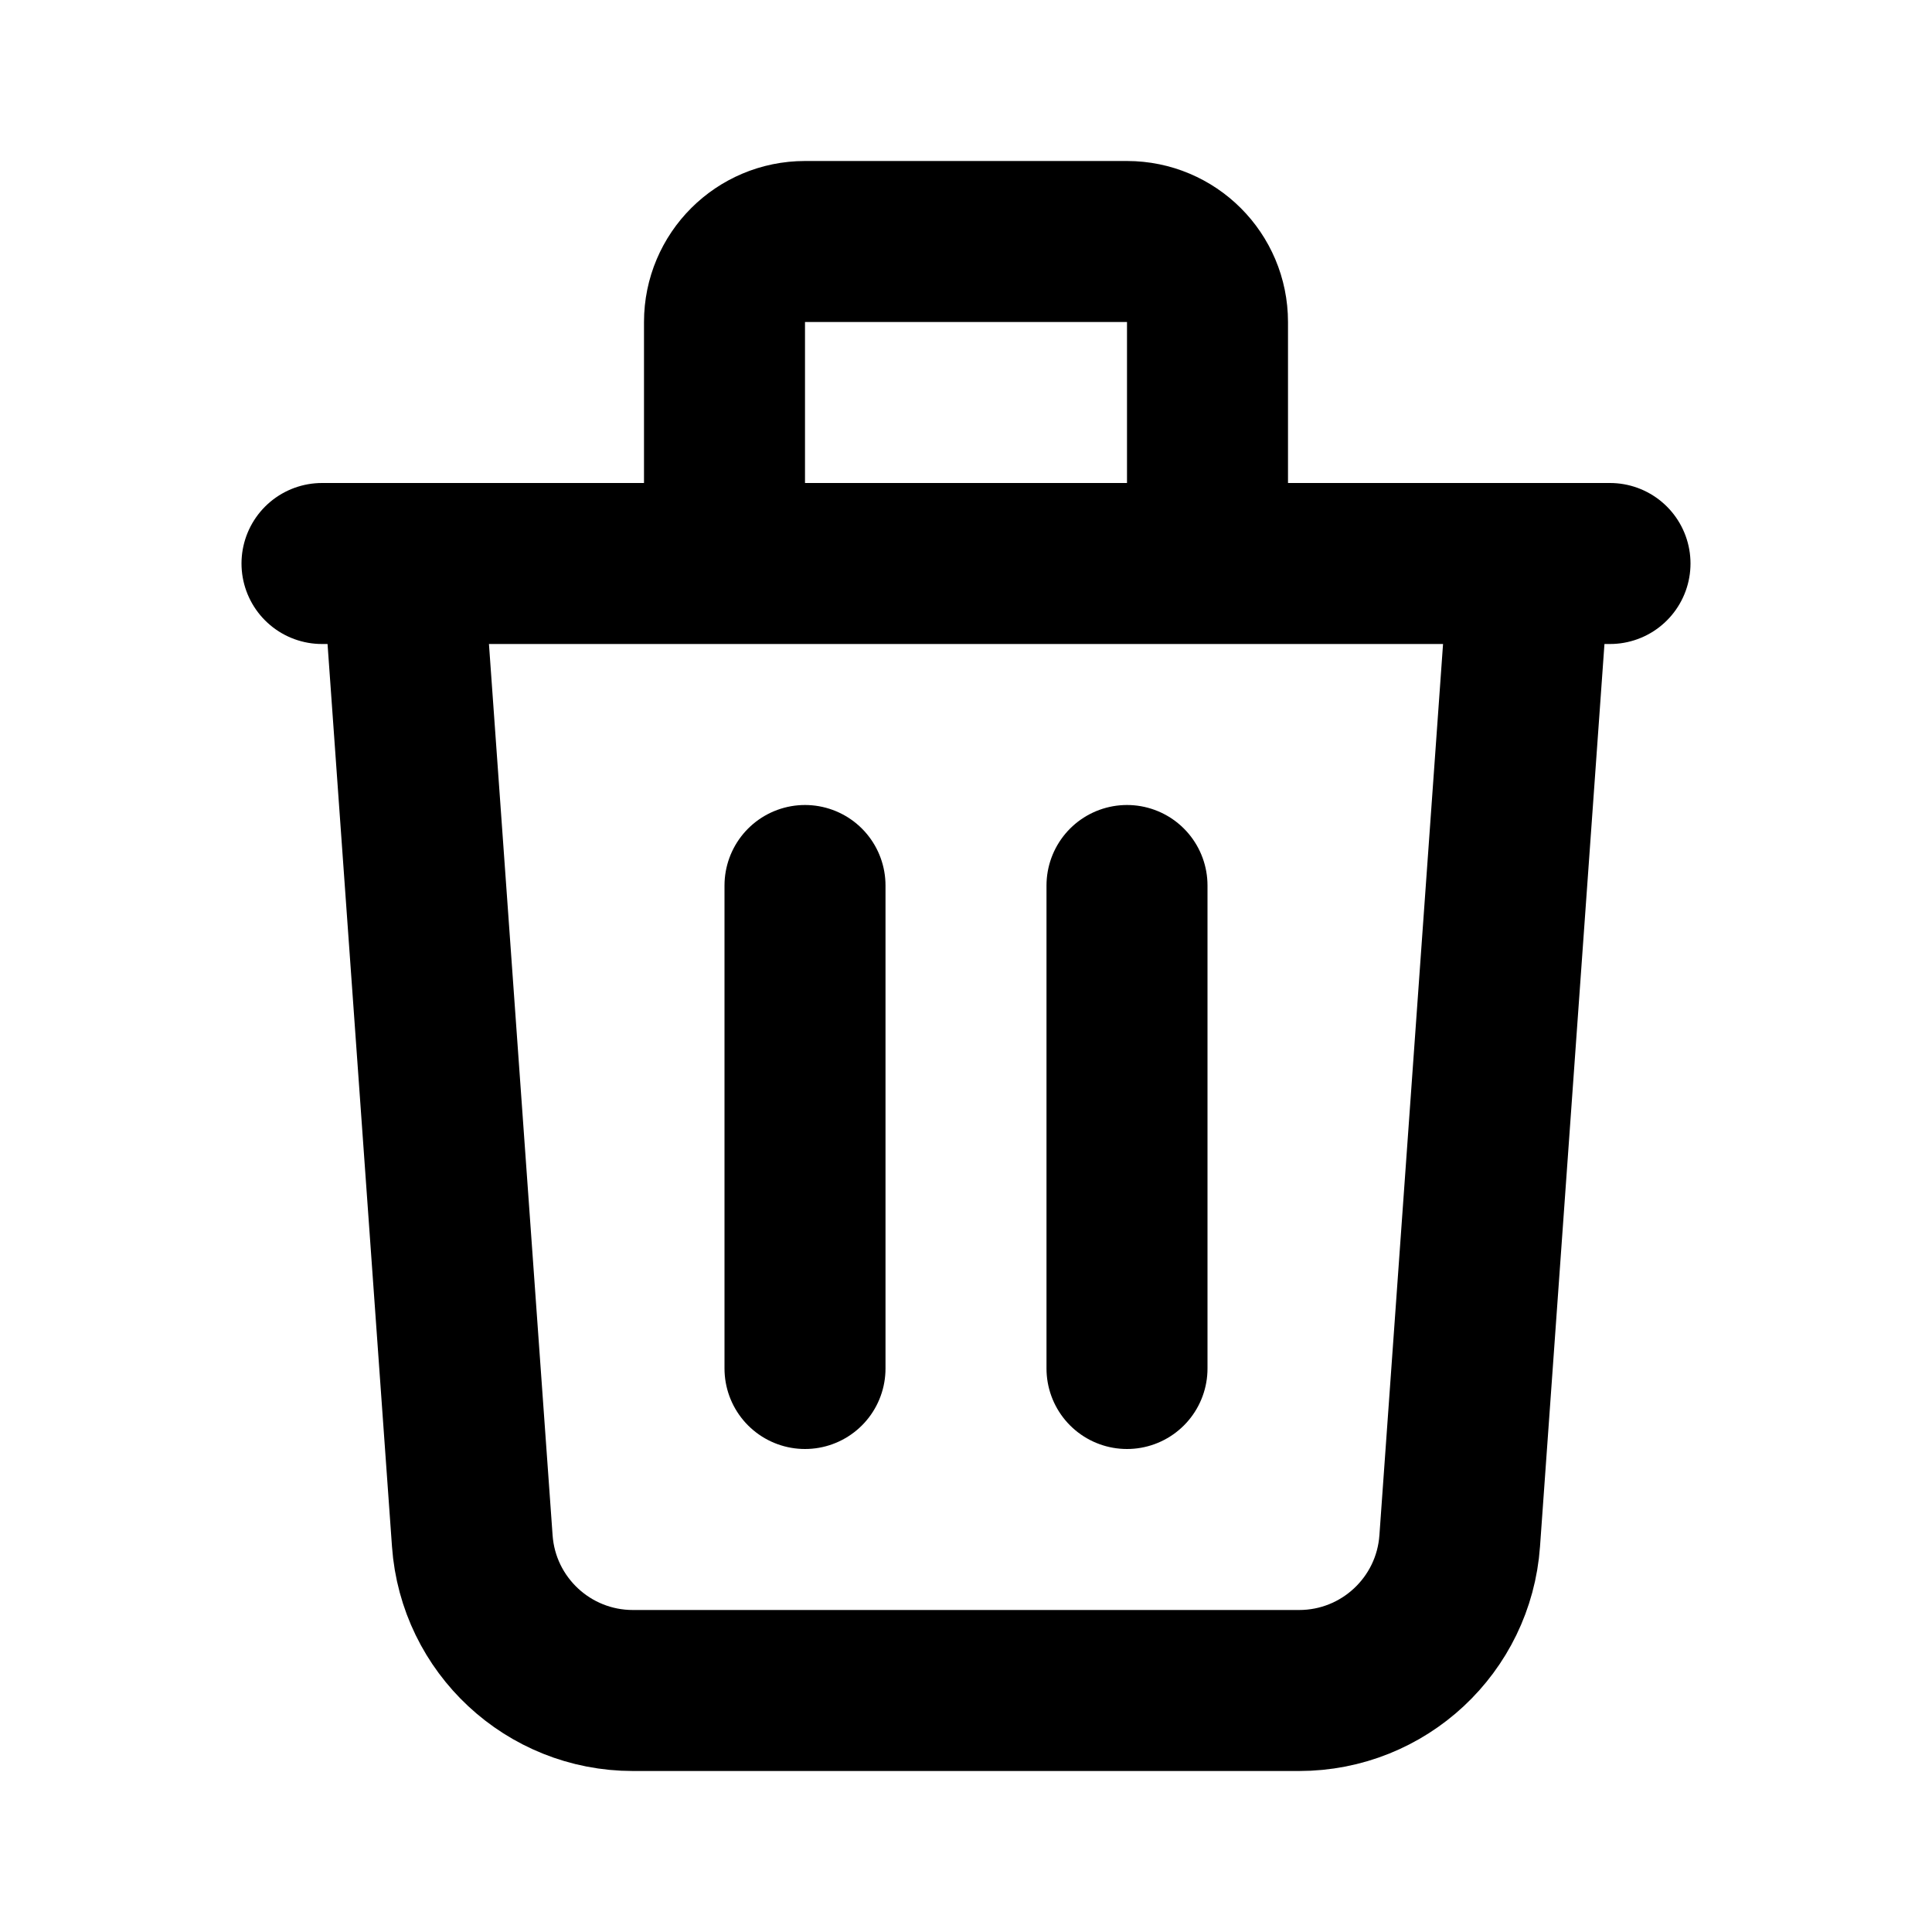
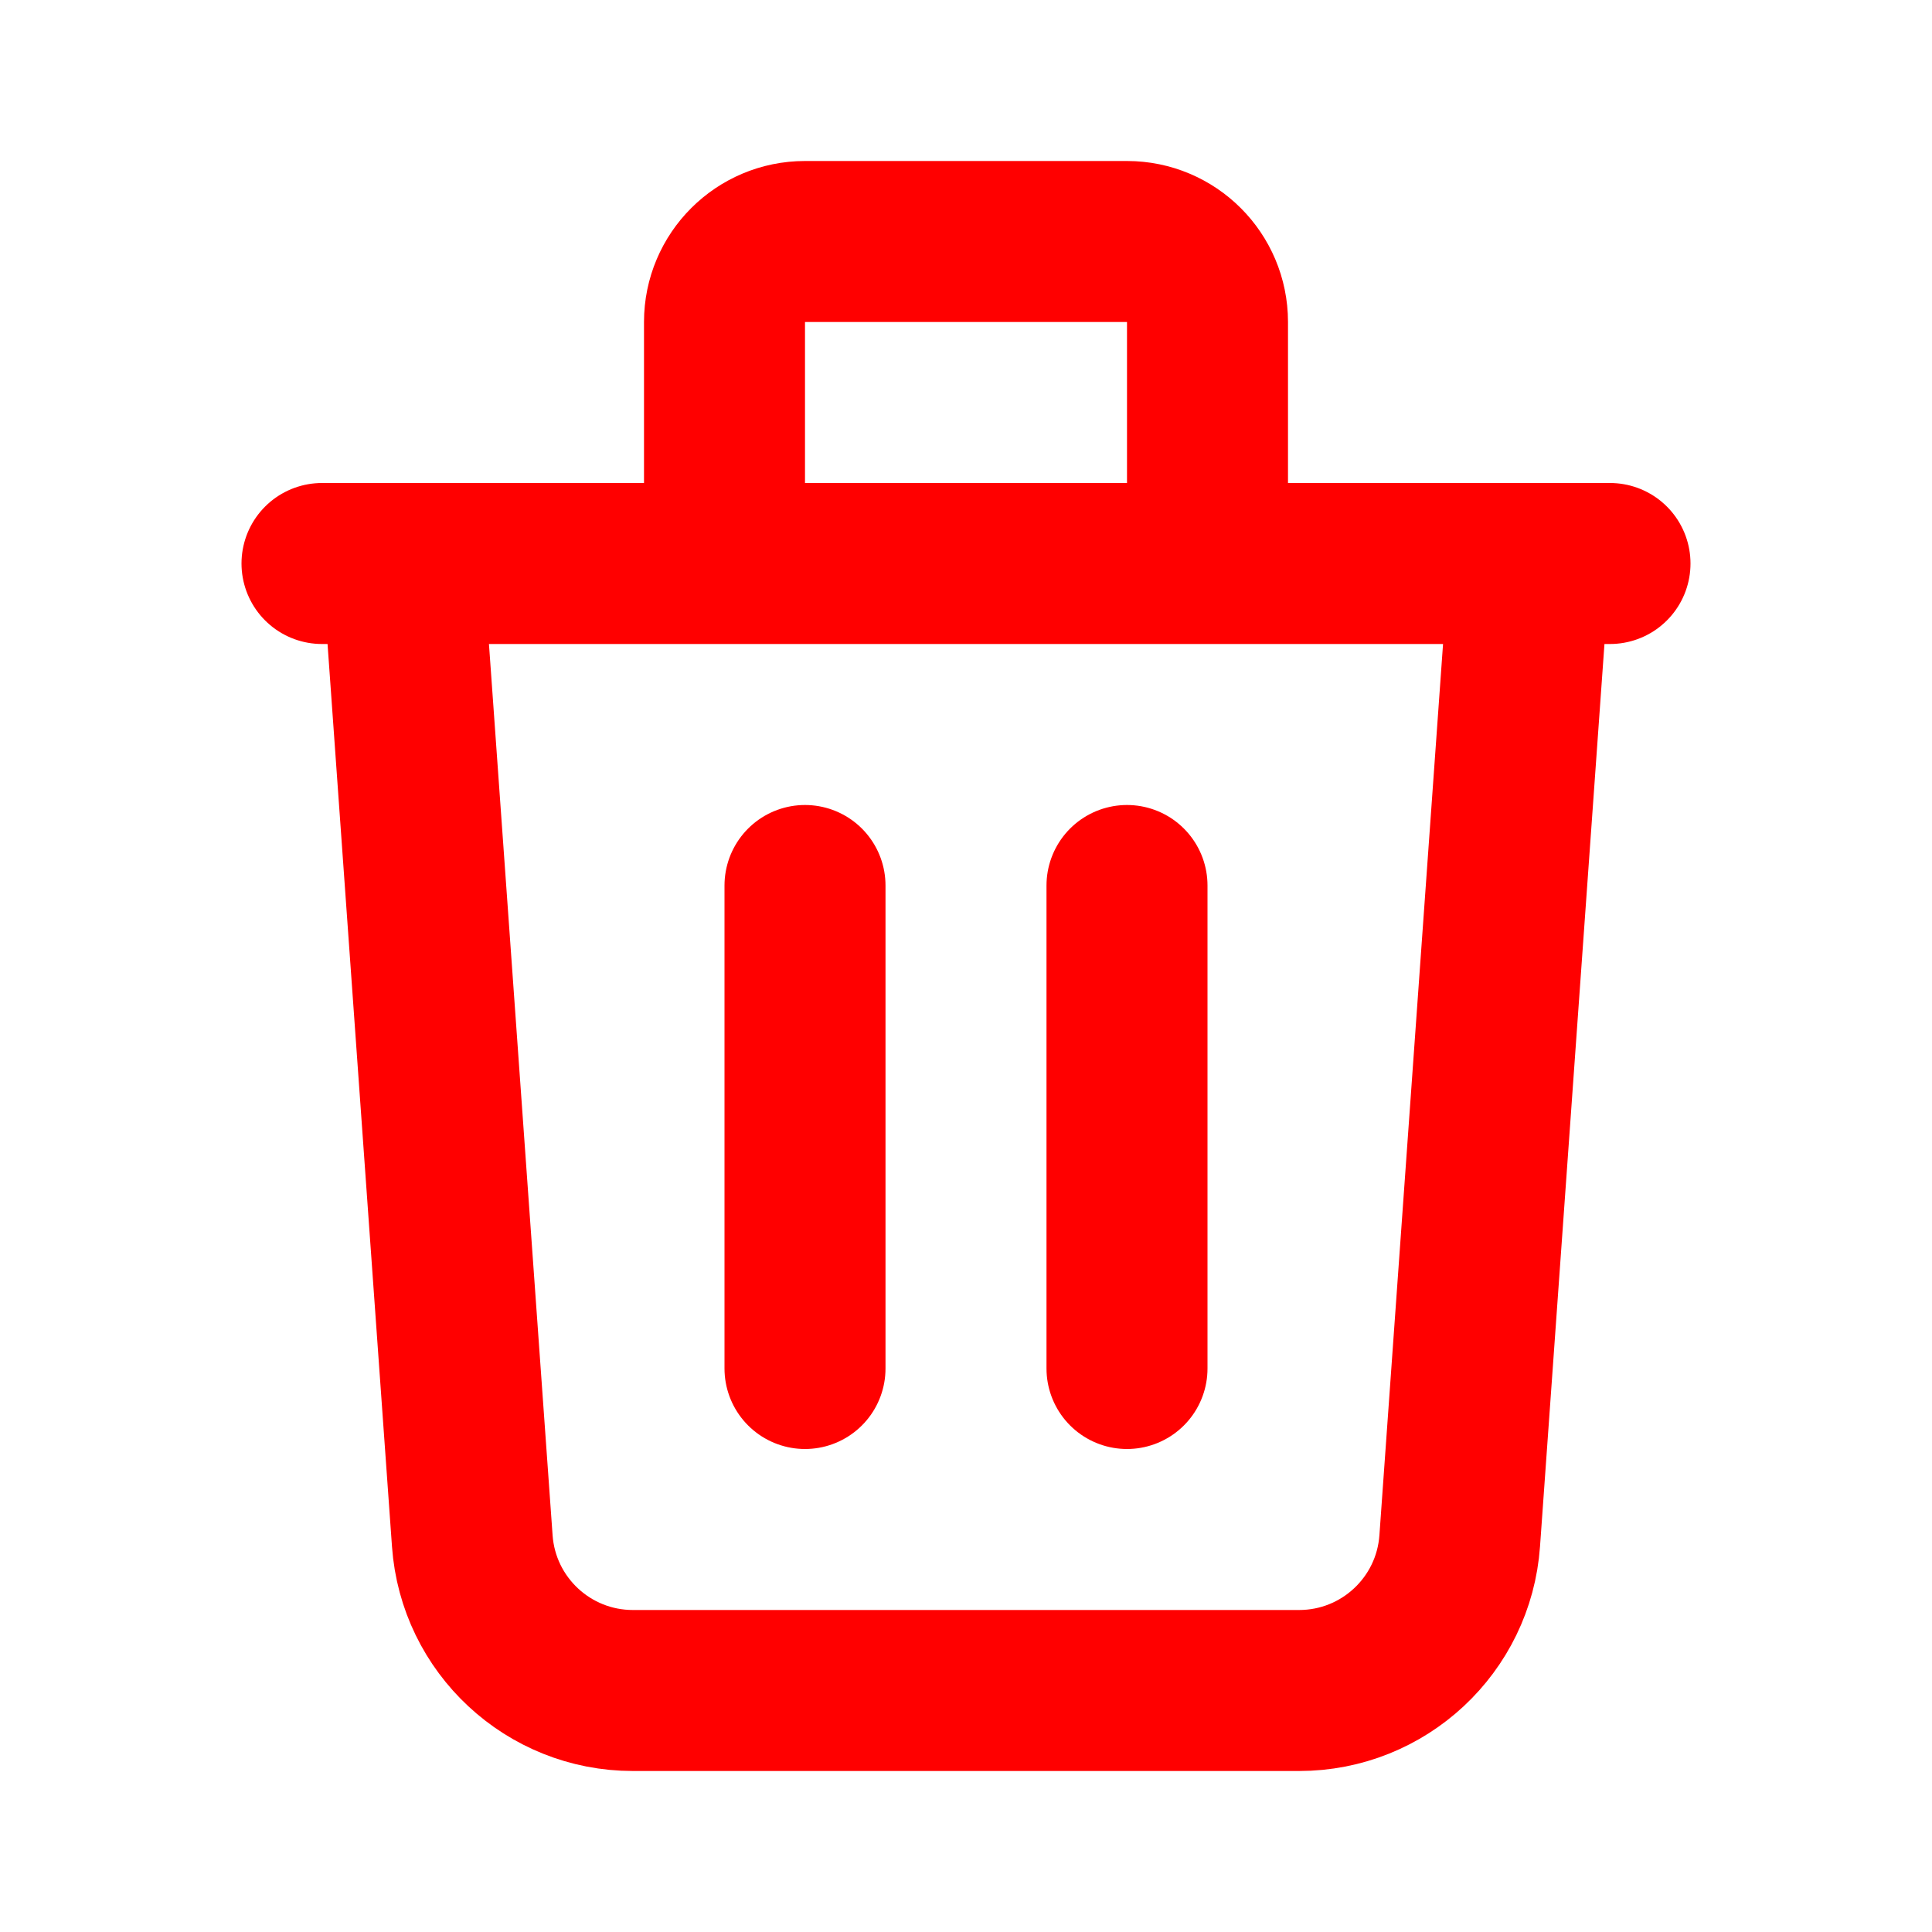
- <svg xmlns="http://www.w3.org/2000/svg" fill="none" stroke="currentColor" viewBox="0 0 24 24">
+ <svg xmlns="http://www.w3.org/2000/svg" fill="none" stroke="red" viewBox="0 0 24 24">
  <path stroke-linecap="round" stroke-linejoin="round" stroke-width="2" d="M19 7l-.867 12.142A2 2 0 0116.138 21H7.862a2 2 0 01-1.995-1.858L5 7m5 4v6m4-6v6m1-10V4a1 1 0 00-1-1h-4a1 1 0 00-1 1v3M4 7h16" />
</svg>
